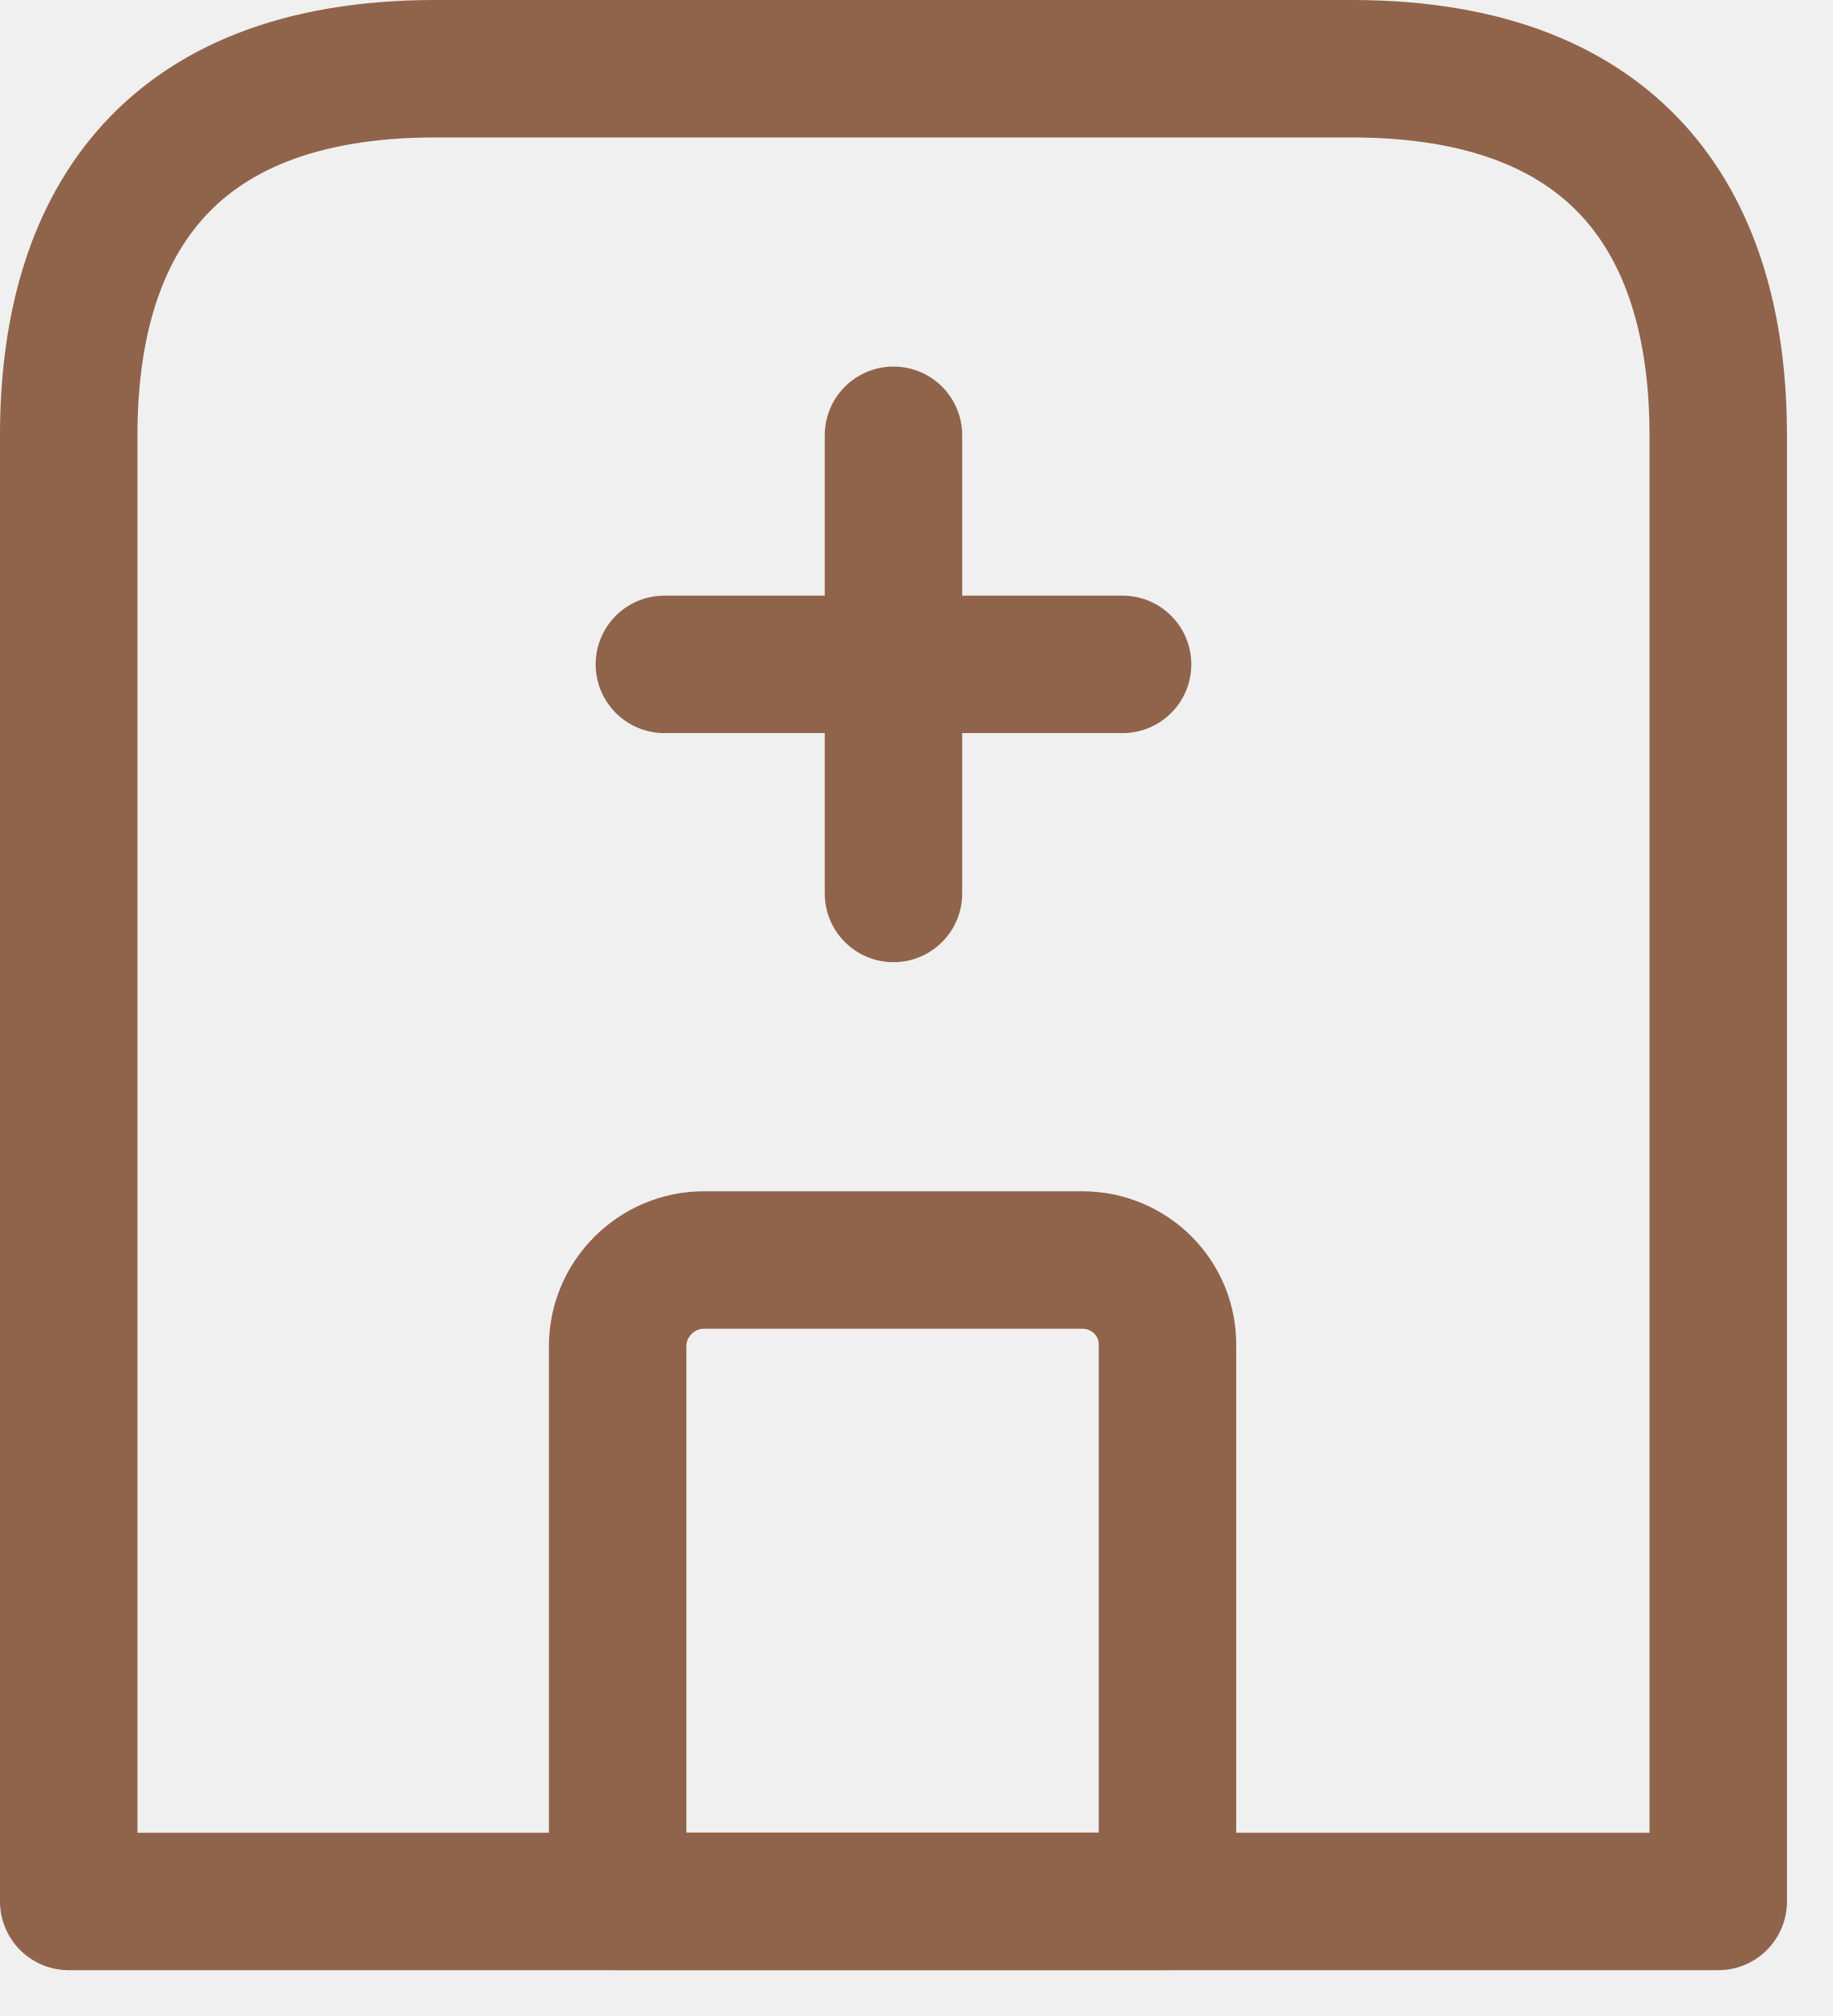
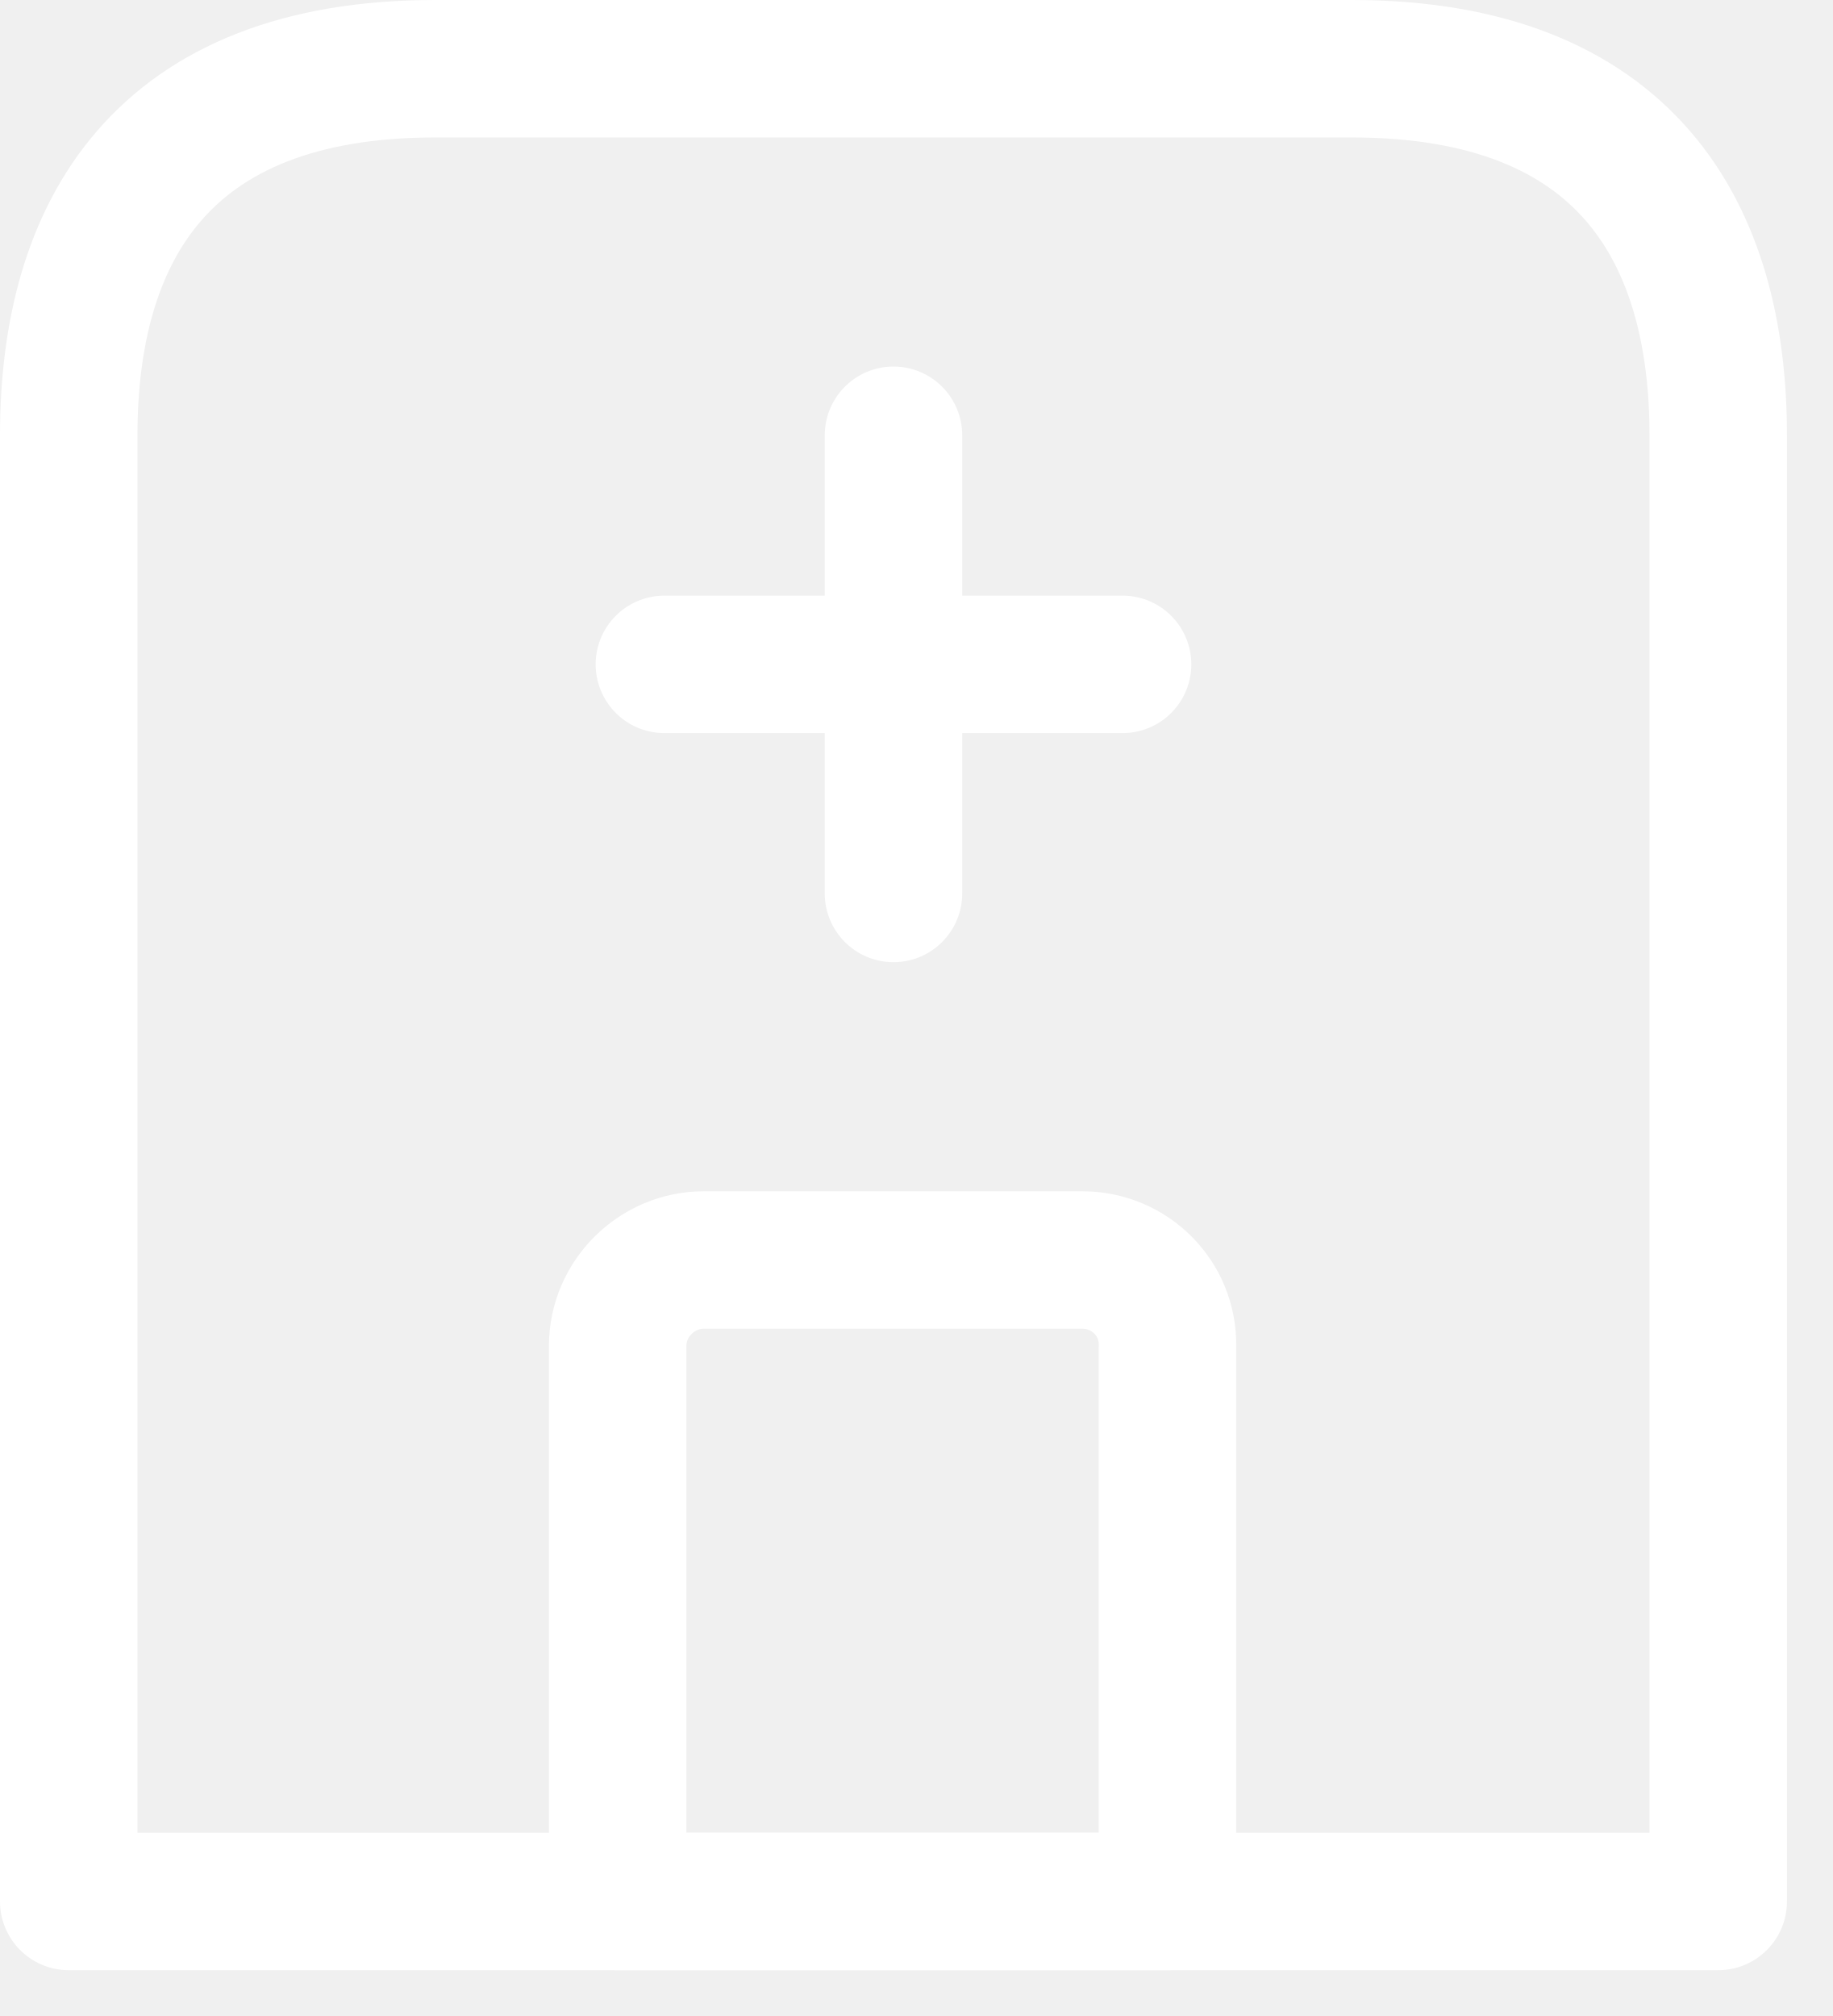
<svg xmlns="http://www.w3.org/2000/svg" width="20" height="22" viewBox="0 0 20 22" fill="none">
-   <path d="M14.75 0.75H4.75C1.75 0.75 0.75 2.54 0.75 4.75V20.75H18.75V4.75C18.75 2.54 17.75 0.75 14.75 0.75Z" stroke="#90644b" stroke-width="1.5" stroke-miterlimit="10" stroke-linecap="round" stroke-linejoin="round" />
-   <path d="M11.81 13.75H7.68C7.17 13.75 6.74 14.17 6.74 14.69V20.75H12.74V14.69C12.75 14.17 12.33 13.75 11.81 13.75Z" stroke="#90644b" stroke-width="1.5" stroke-miterlimit="10" stroke-linecap="round" stroke-linejoin="round" />
-   <path d="M9.75 4.75V9.75" stroke="#90644b" stroke-width="1.5" stroke-miterlimit="10" stroke-linecap="round" stroke-linejoin="round" />
-   <path d="M7.25 7.25H12.25" stroke="#90644b" stroke-width="1.5" stroke-miterlimit="10" stroke-linecap="round" stroke-linejoin="round" />
+   <path d="M14.75 0.75H4.75C1.75 0.75 0.75 2.54 0.75 4.75V20.75H18.75V4.75C18.75 2.54 17.75 0.75 14.75 0.75Z" stroke="#FFFFFF" stroke-width="1.5" stroke-miterlimit="10" stroke-linecap="round" stroke-linejoin="round" />
+   <path d="M11.81 13.75H7.68C7.17 13.75 6.74 14.17 6.74 14.69V20.75H12.74V14.69C12.75 14.17 12.33 13.75 11.81 13.75Z" stroke="#FFFFFF" stroke-width="1.5" stroke-miterlimit="10" stroke-linecap="round" stroke-linejoin="round" />
+   <path d="M9.75 4.75V9.75" stroke="#FFFFFF" stroke-width="1.5" stroke-miterlimit="10" stroke-linecap="round" stroke-linejoin="round" />
+   <path d="M7.25 7.25H12.25" stroke="#FFFFFF" stroke-width="1.5" stroke-miterlimit="10" stroke-linecap="round" stroke-linejoin="round" />
</svg>
